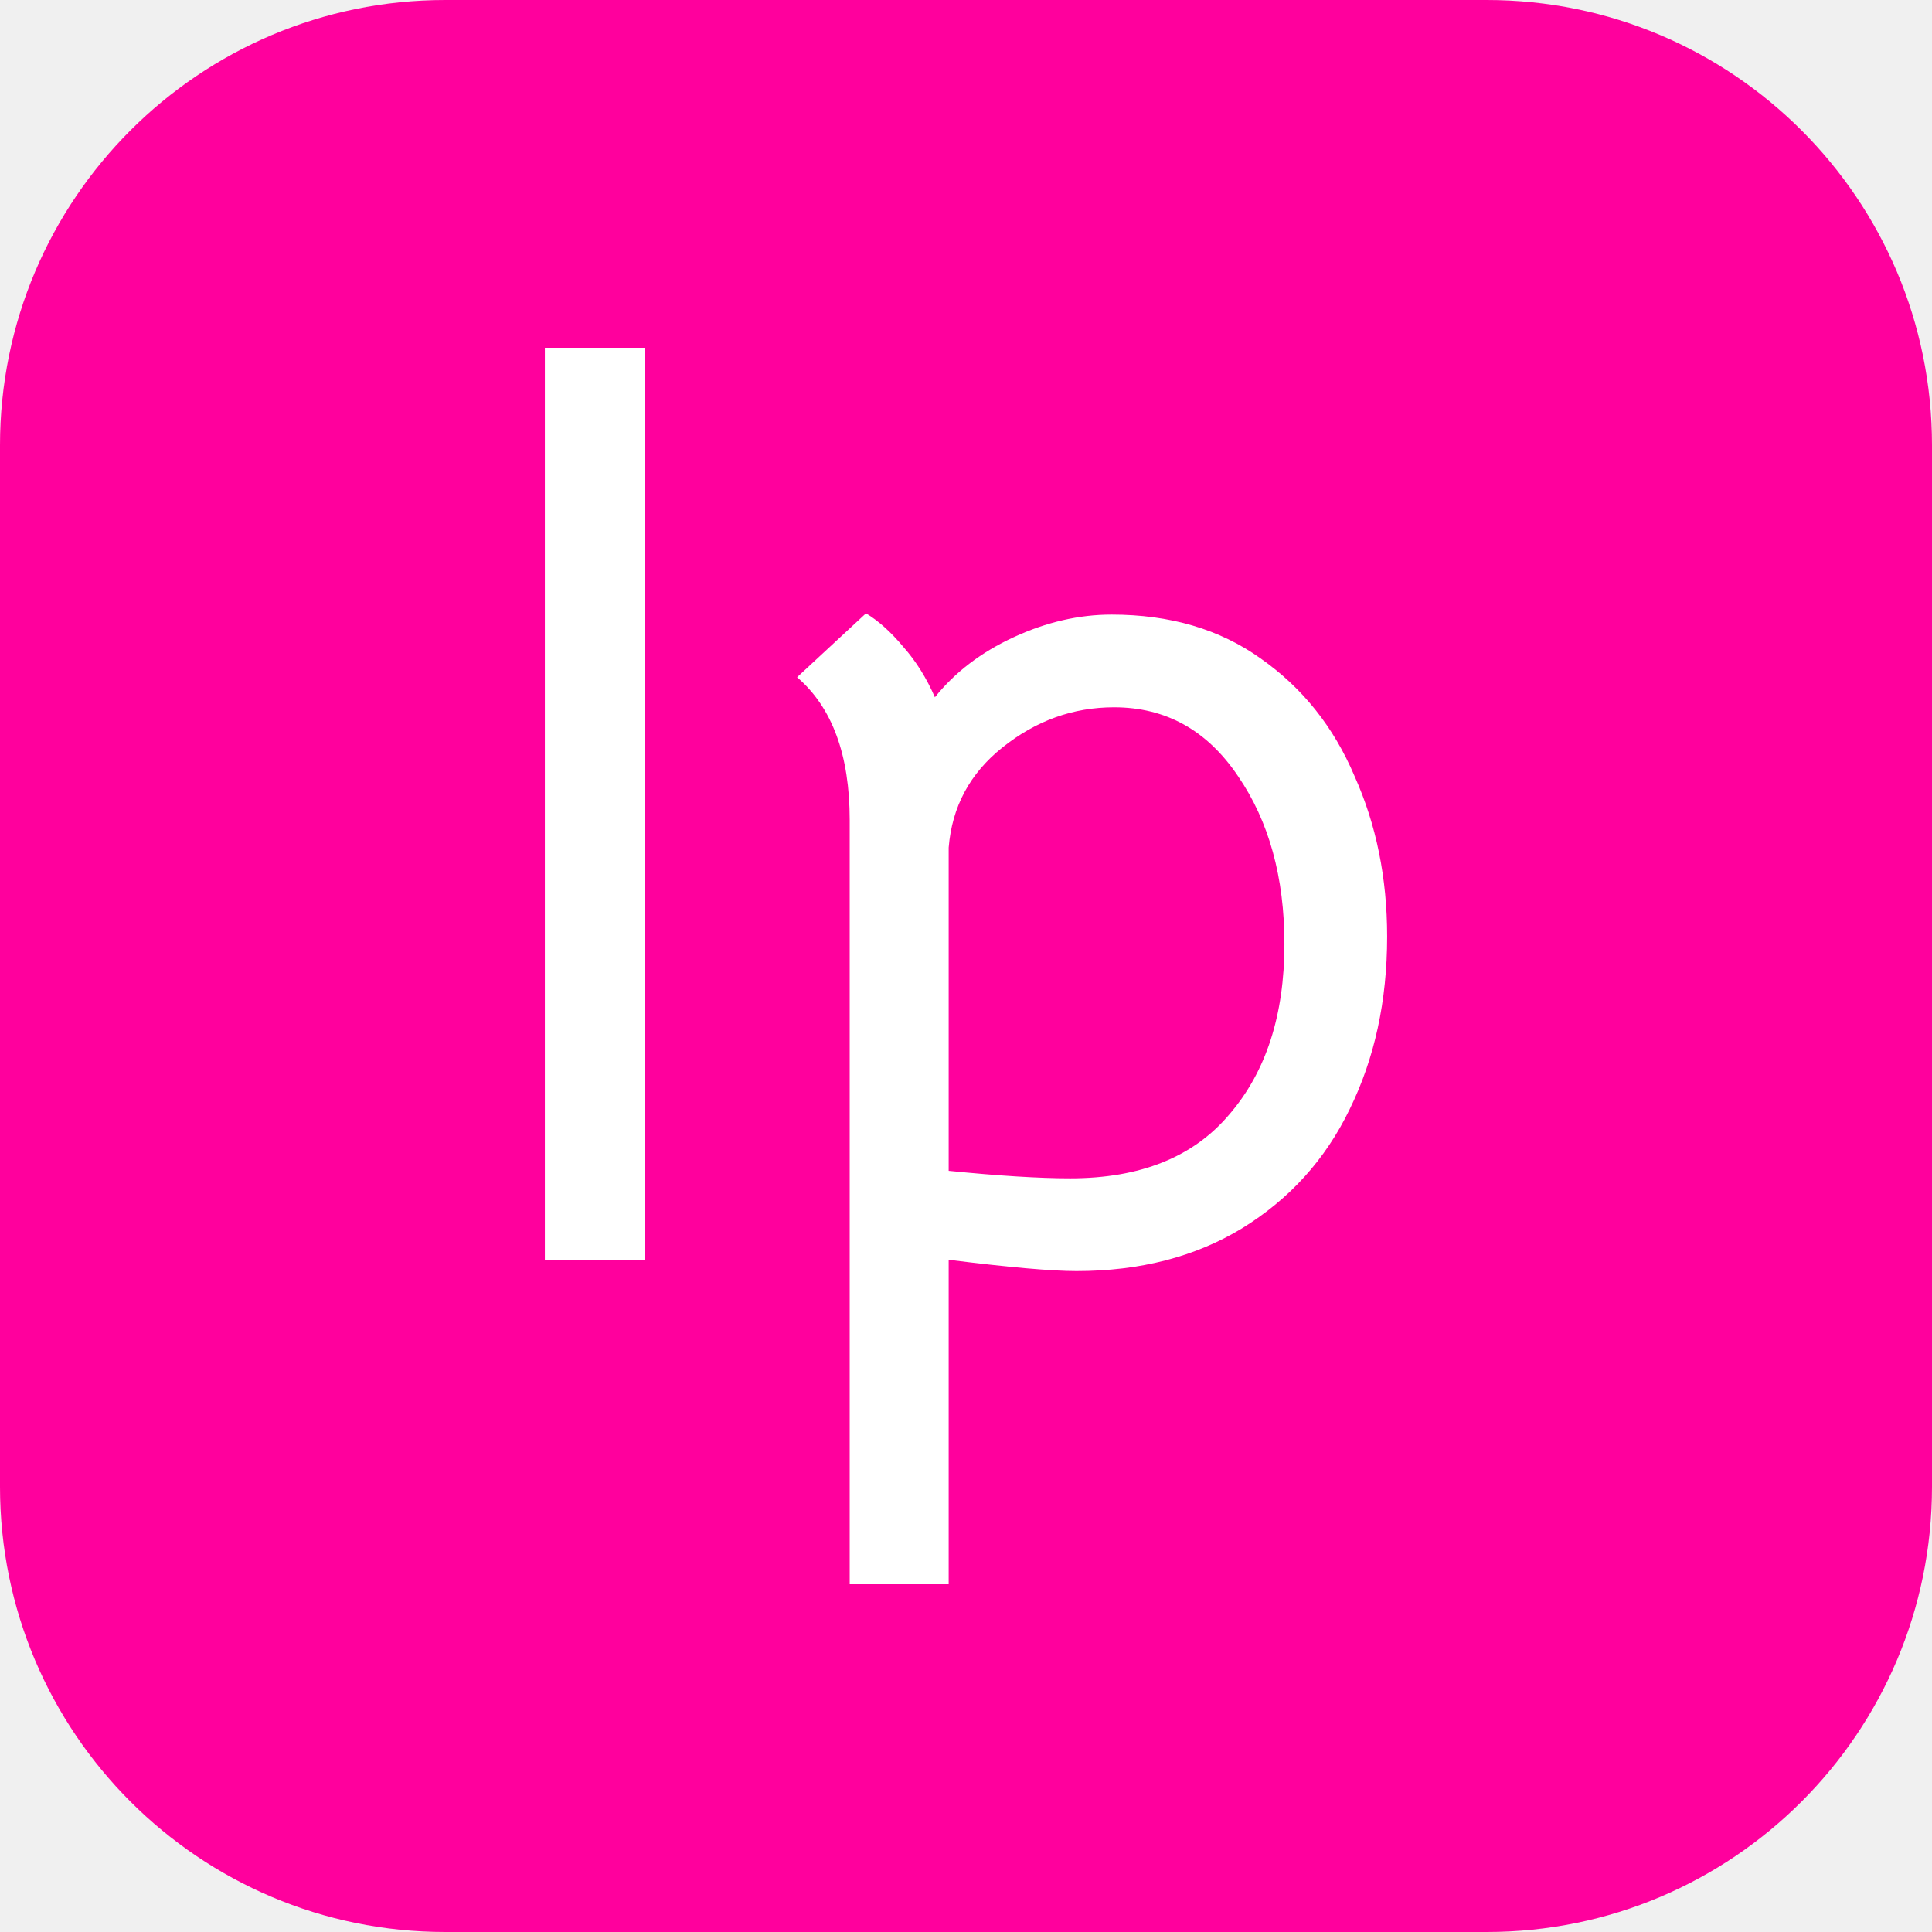
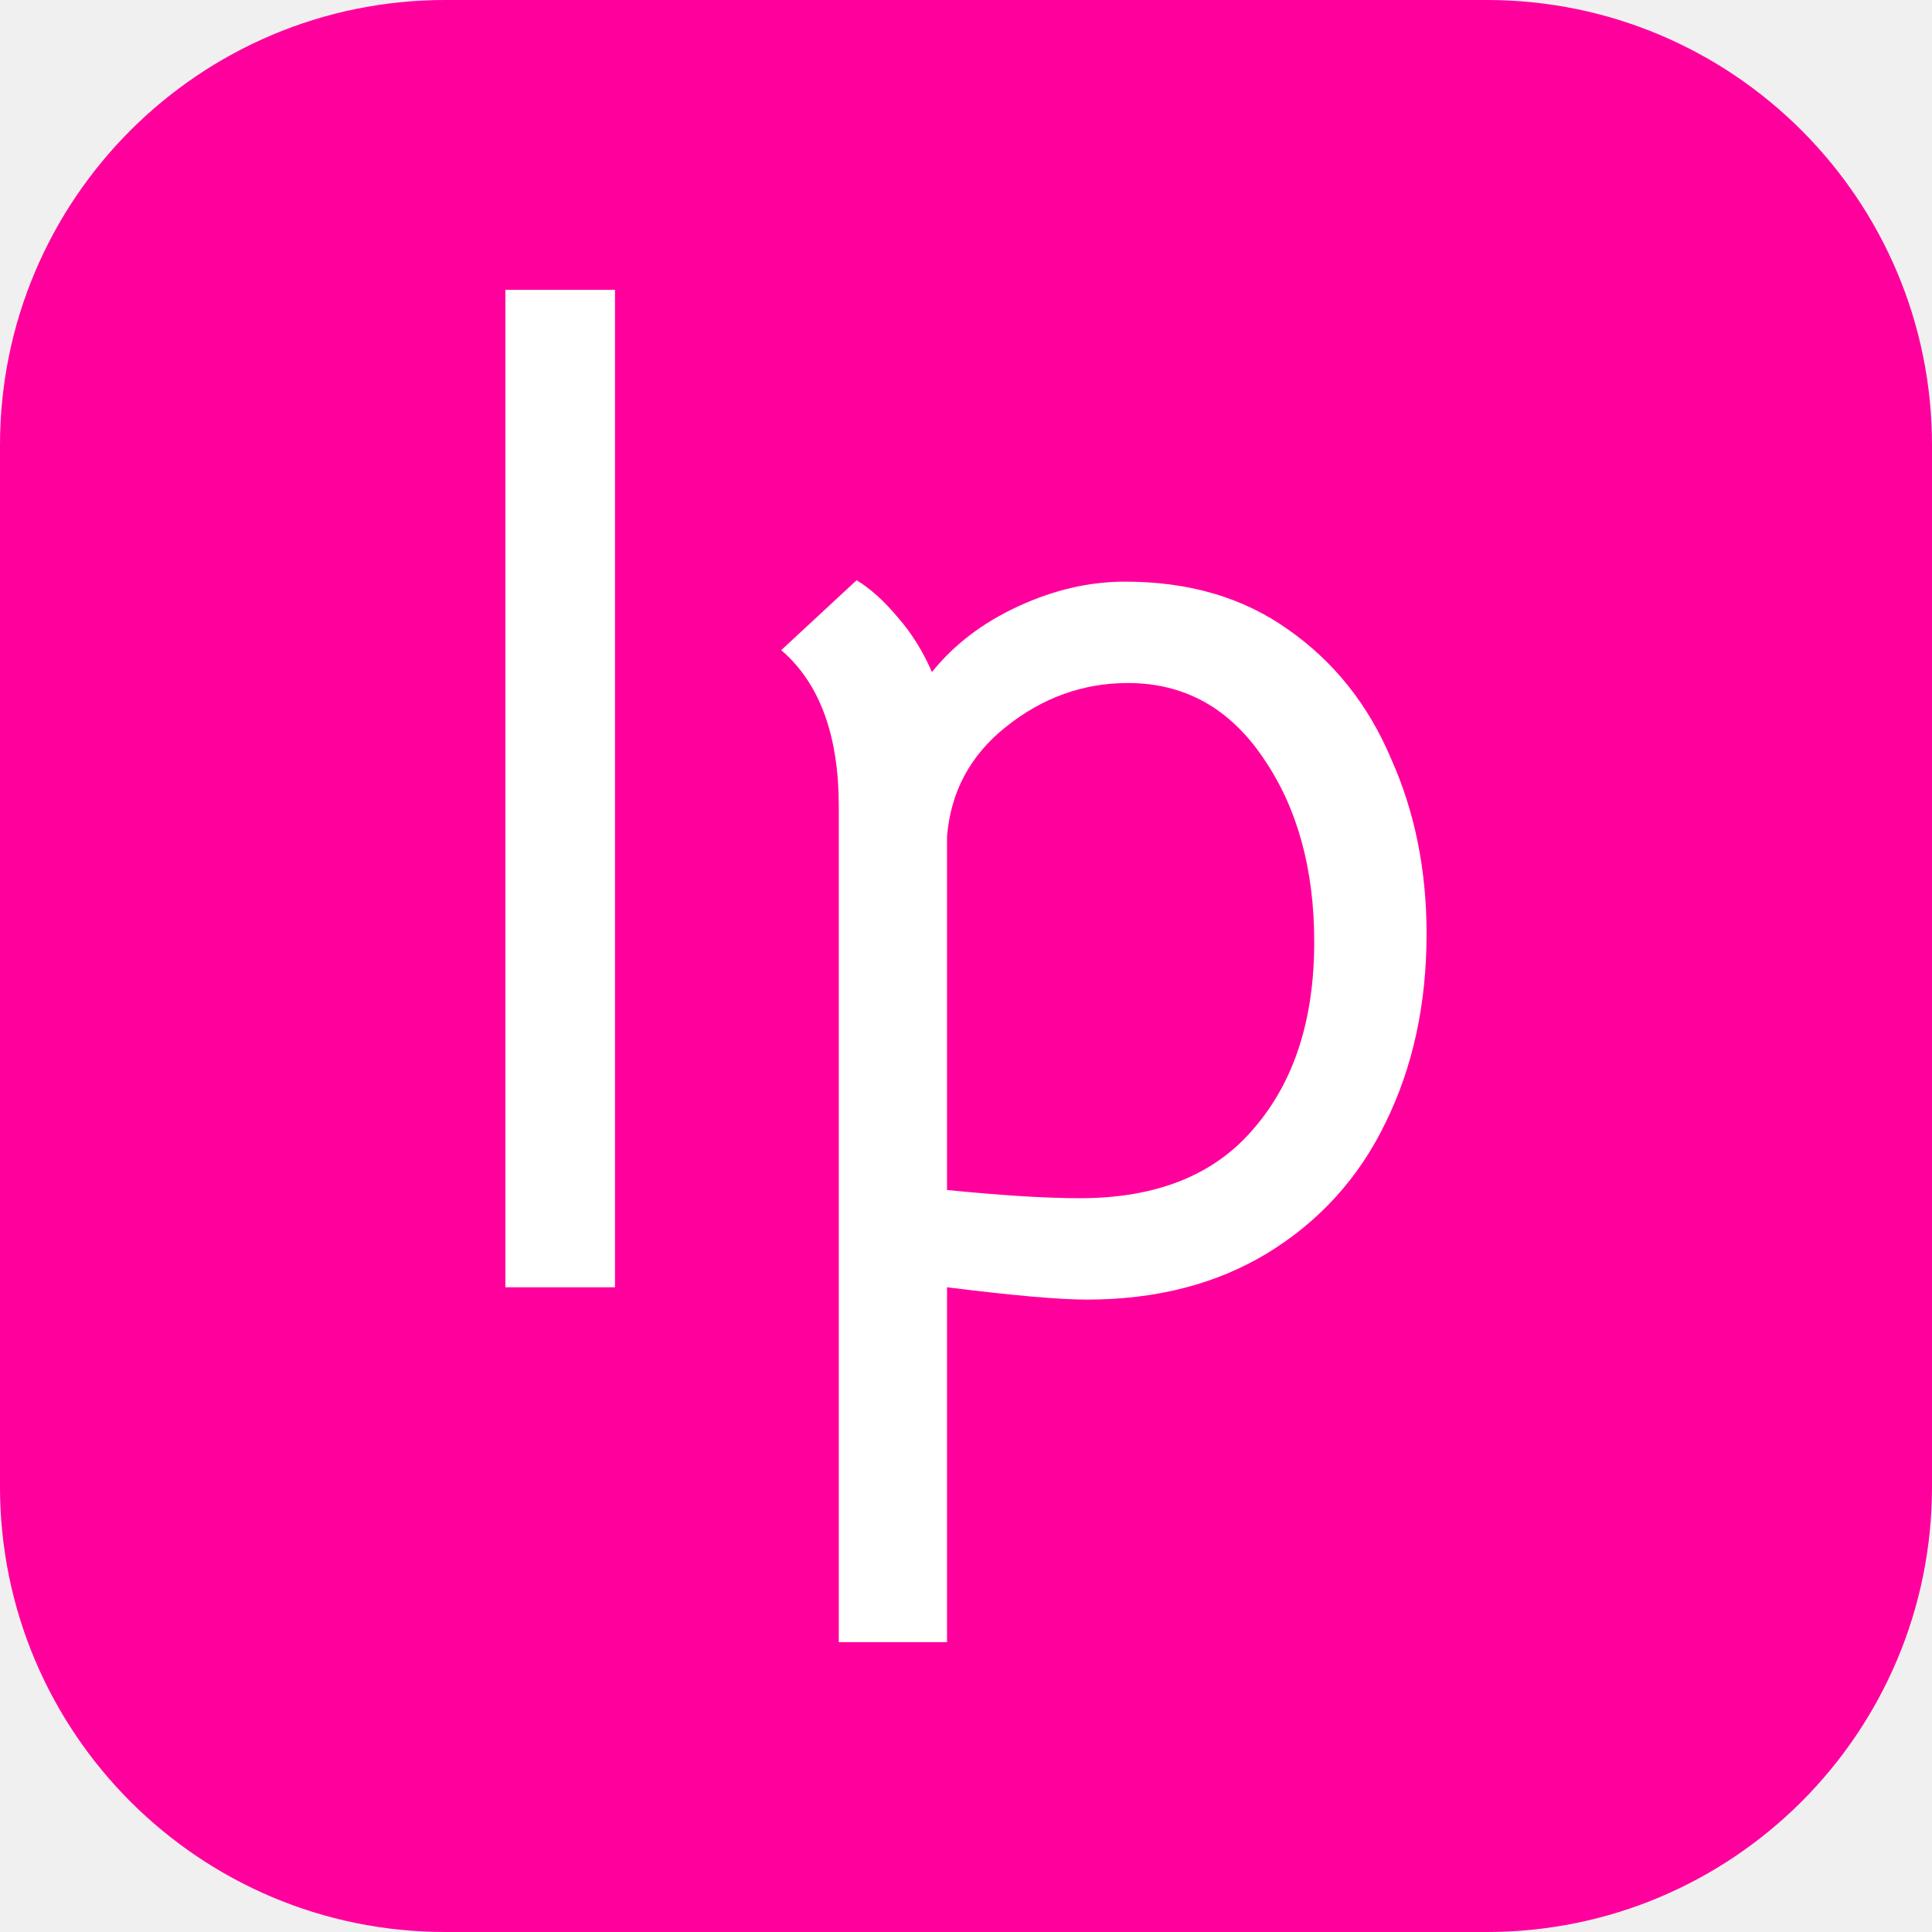
<svg xmlns="http://www.w3.org/2000/svg" width="512" height="512" viewBox="0 0 512 512">
  <rect width="512" height="512" rx="118" fill="#FF009D" />
-   <g transform="translate(98.88,69.43) scale(1.5091)">
+   <g transform="translate(84.15,51.94) scale(1.6505)">
    <path d="M30.16 15.06H47.76V175.22H30.16V15.06ZM129.672 61.92C139.939 61.92 148.666 64.487 155.852 69.62C163.186 74.753 168.686 81.647 172.352 90.3C176.166 98.807 178.072 108.193 178.072 118.46C178.072 129.753 175.872 139.873 171.472 148.82C167.219 157.62 160.912 164.587 152.552 169.72C144.339 174.707 134.659 177.2 123.512 177.2C119.112 177.2 111.632 176.54 101.072 175.22V232.2H83.692V98C83.692 86.56 80.612 78.2 74.452 72.92L86.552 61.7C88.752 63.02 90.952 65 93.152 67.64C95.352 70.133 97.186 73.067 98.652 76.44C102.172 72.04 106.792 68.52 112.512 65.88C118.232 63.24 123.952 61.92 129.672 61.92ZM122.412 160.92C134.732 160.92 144.046 157.18 150.352 149.7C156.806 142.22 160.032 132.247 160.032 119.78C160.032 108.047 157.319 98.22 151.892 90.3C146.466 82.233 139.206 78.2 130.112 78.2C122.926 78.2 116.399 80.547 110.532 85.24C104.812 89.787 101.659 95.653 101.072 102.84V159.6C109.872 160.48 116.986 160.92 122.412 160.92Z" fill="#FFFFFF" />
  </g>
</svg>
